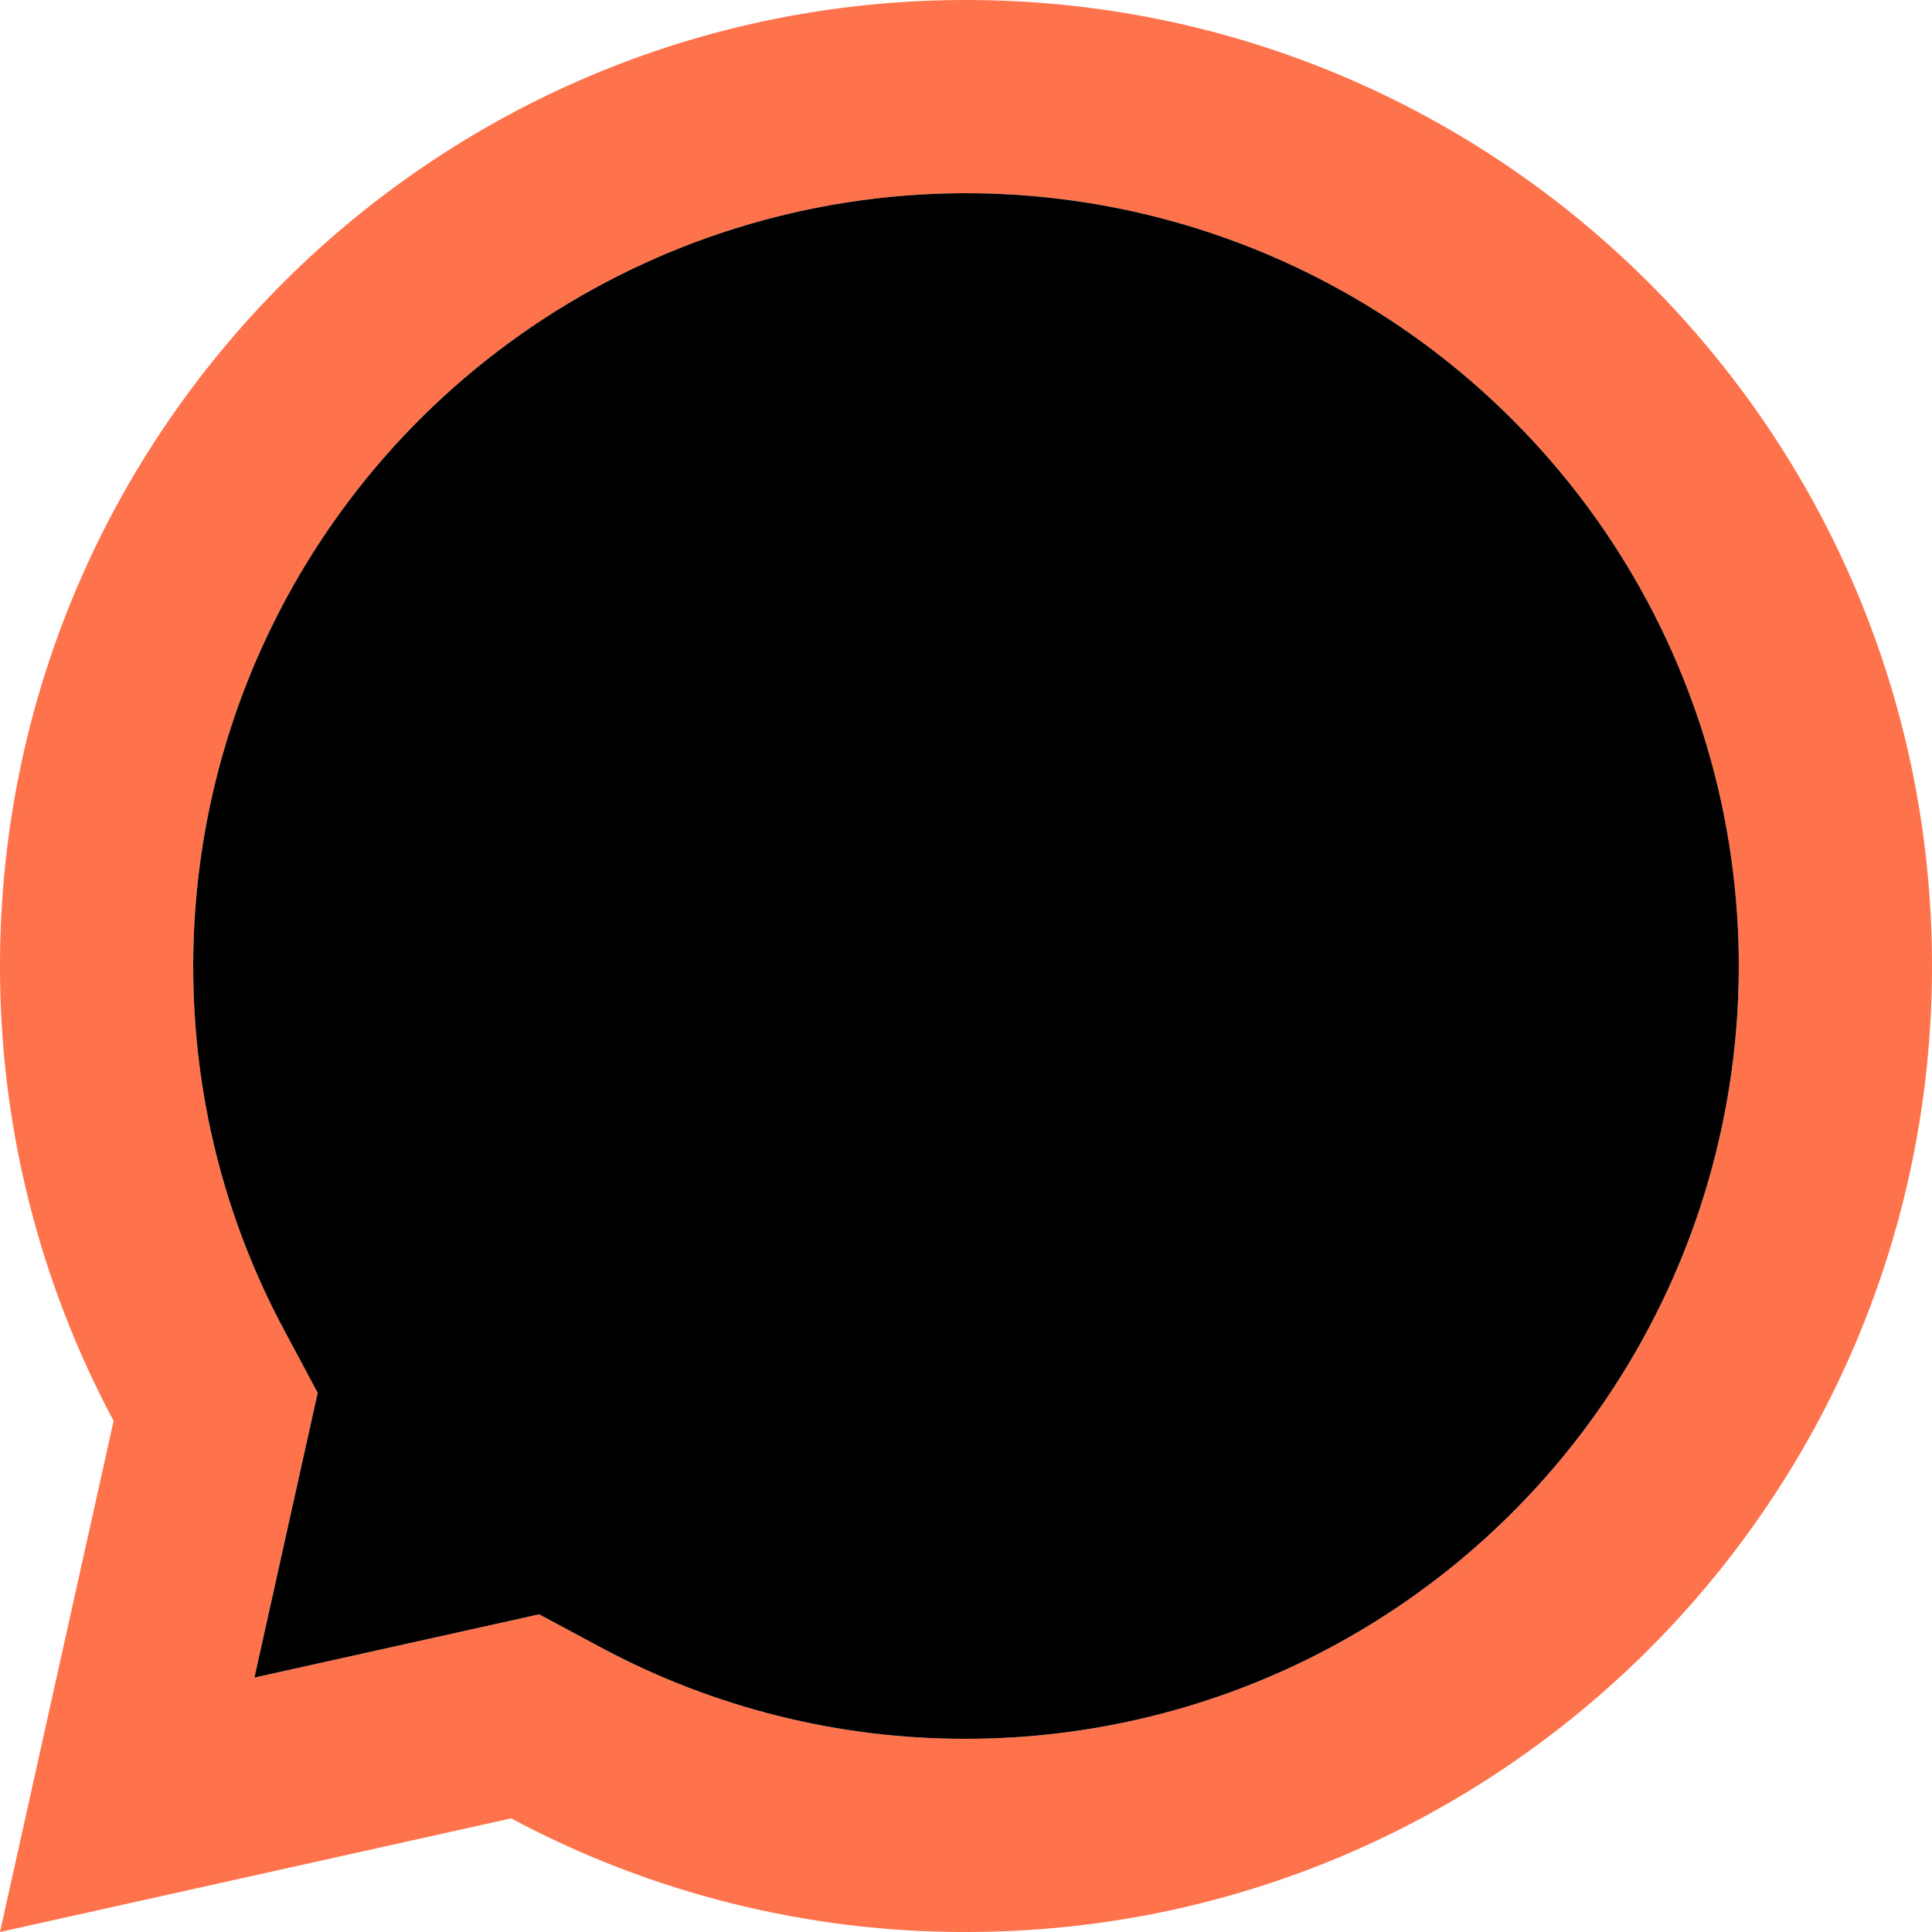
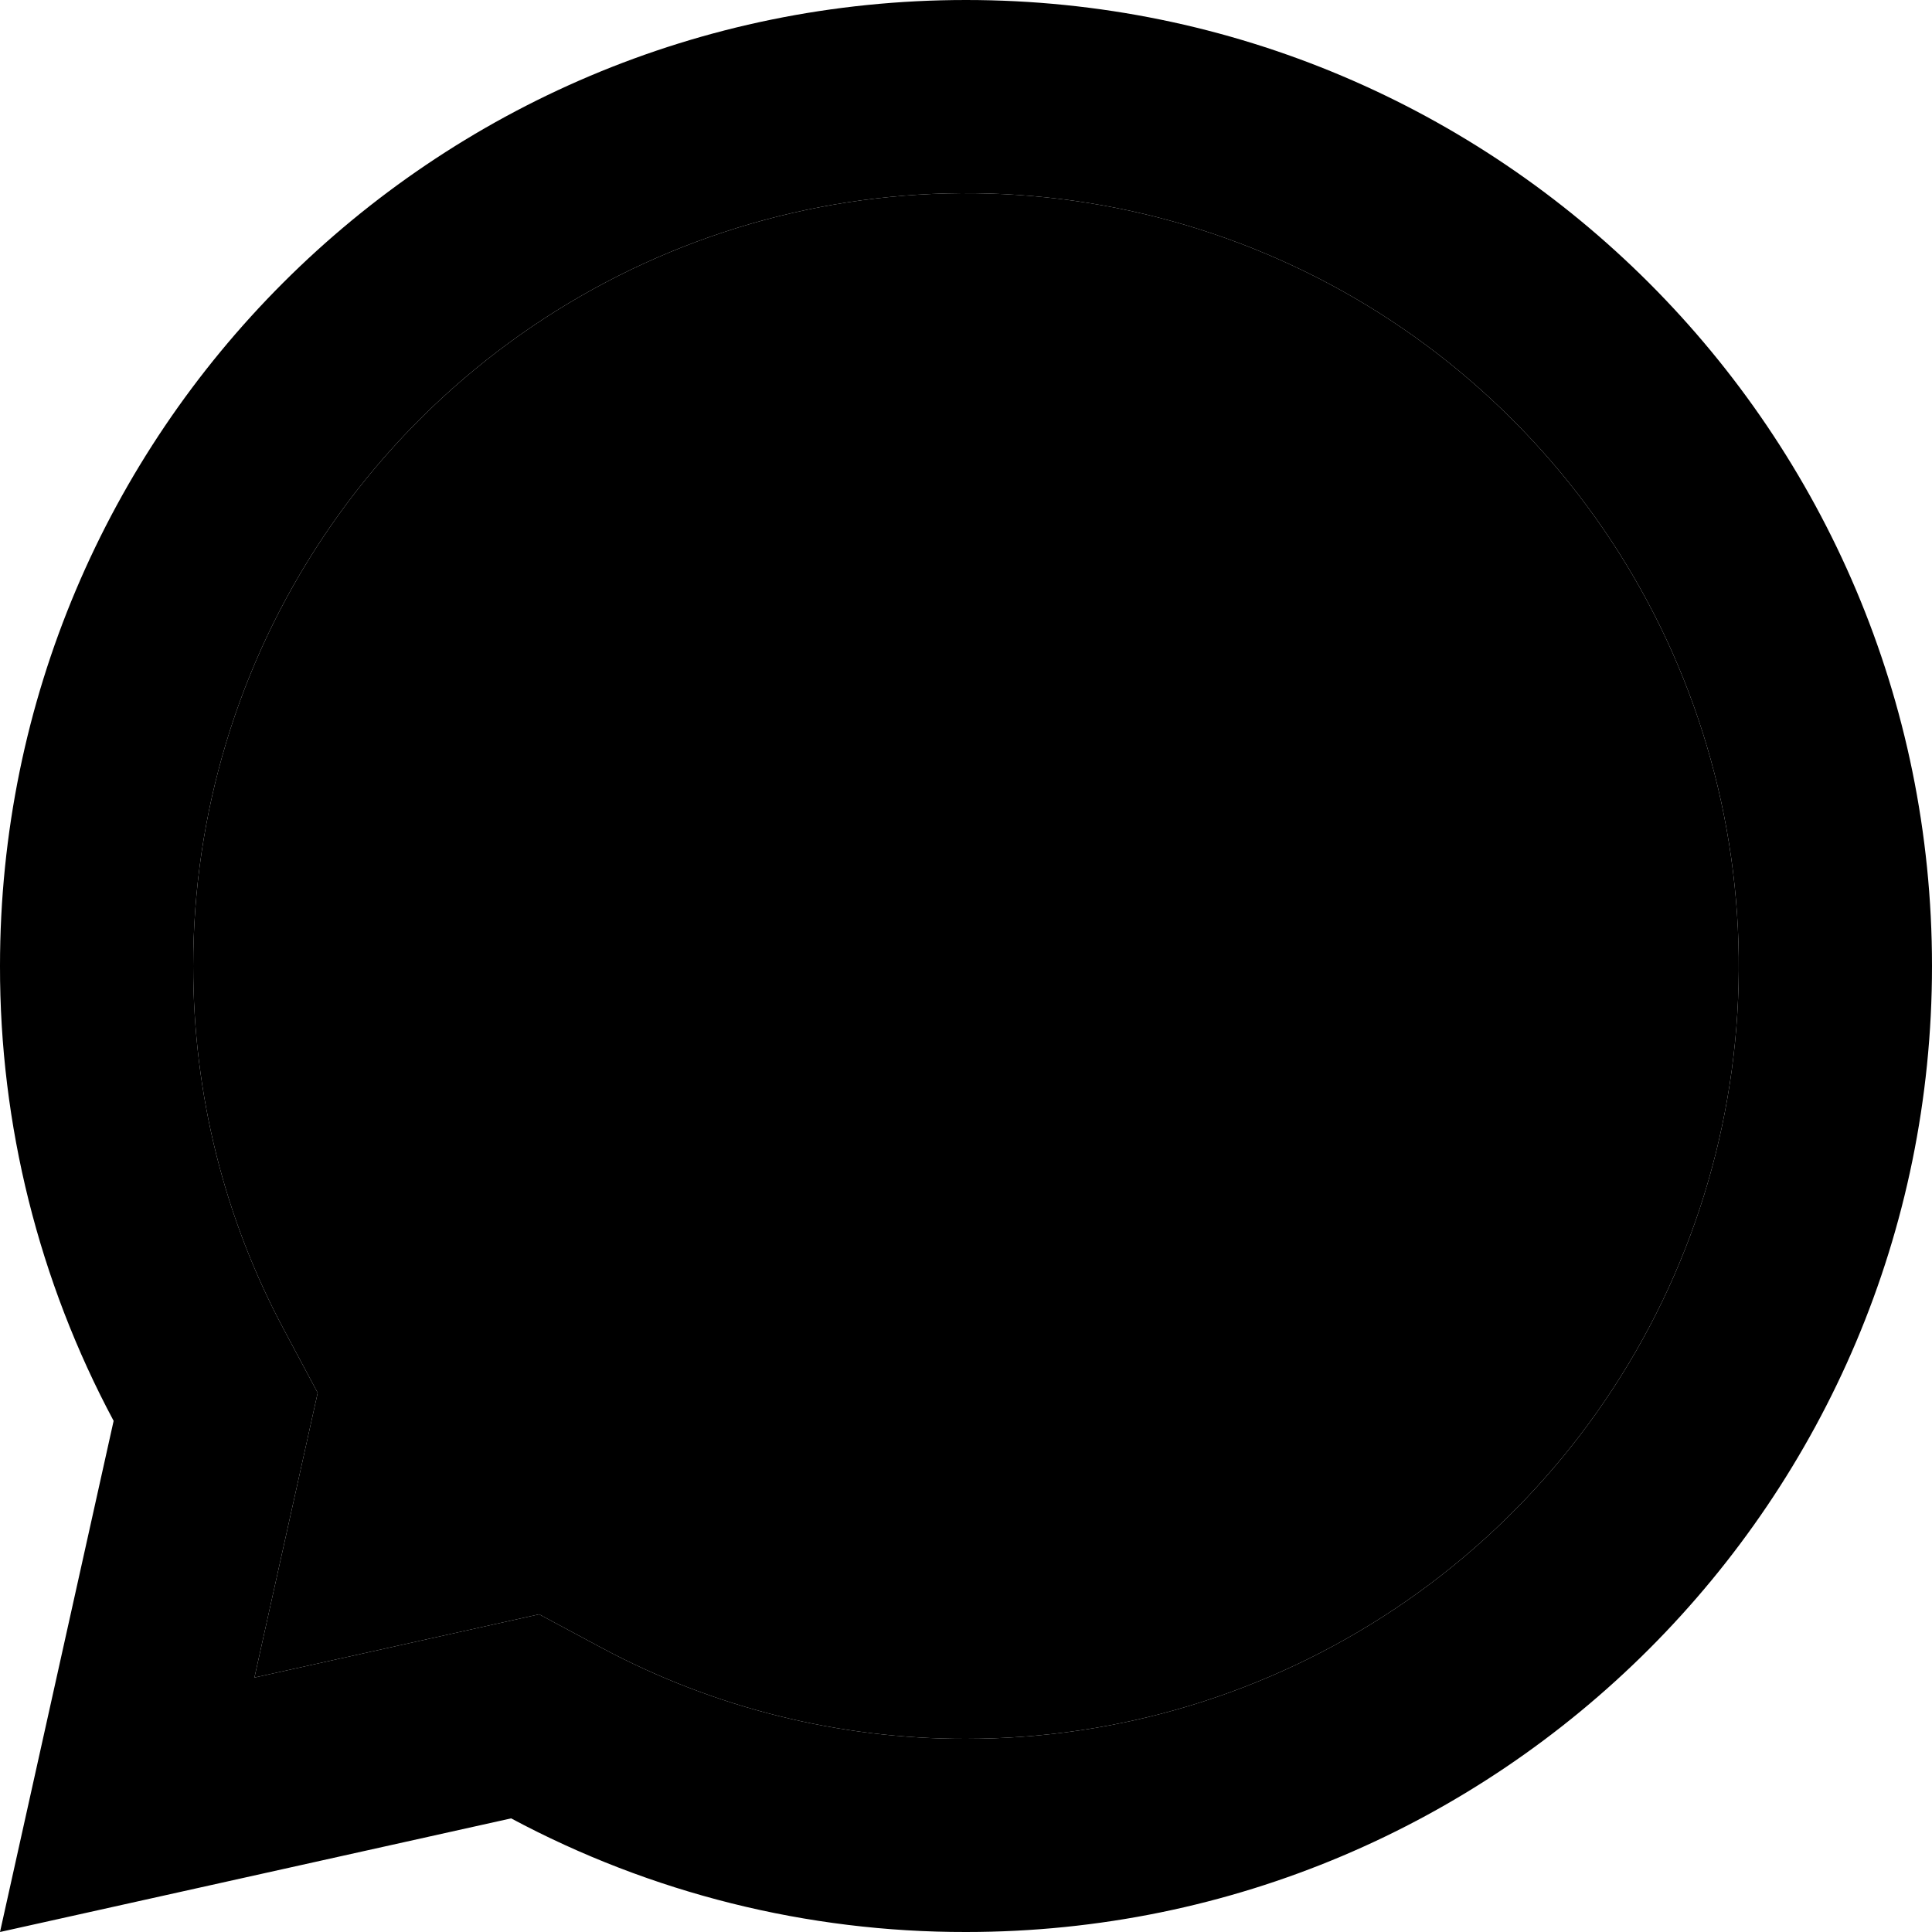
<svg xmlns="http://www.w3.org/2000/svg" width="16" height="16" viewBox="0 0 16 16" fill="none">
  <g id="Vector">
-     <path d="M4.233 15.059L7.86227e-06 16L0.941 11.767C0.321 10.608 -0.002 9.314 7.86227e-06 8C7.86227e-06 3.582 3.582 0 8 0C12.418 0 16 3.582 16 8C16 12.418 12.418 16 8 16C6.686 16.002 5.392 15.679 4.233 15.059ZM4.465 13.369L4.987 13.649C5.914 14.144 6.949 14.402 8 14.4C9.266 14.4 10.503 14.025 11.556 13.321C12.608 12.618 13.428 11.619 13.913 10.449C14.397 9.28 14.524 7.993 14.277 6.751C14.03 5.51 13.421 4.37 12.525 3.475C11.63 2.579 10.49 1.97 9.249 1.723C8.007 1.476 6.72 1.603 5.551 2.087C4.381 2.572 3.382 3.392 2.679 4.444C1.975 5.497 1.6 6.734 1.6 8C1.6 9.068 1.86 10.094 2.352 11.013L2.631 11.535L2.107 13.893L4.465 13.369Z" fill="#FE724C" />
+     <path d="M4.233 15.059L7.86227e-06 16L0.941 11.767C0.321 10.608 -0.002 9.314 7.86227e-06 8C7.86227e-06 3.582 3.582 0 8 0C12.418 0 16 3.582 16 8C16 12.418 12.418 16 8 16C6.686 16.002 5.392 15.679 4.233 15.059ZM4.465 13.369L4.987 13.649C5.914 14.144 6.949 14.402 8 14.4C9.266 14.4 10.503 14.025 11.556 13.321C12.608 12.618 13.428 11.619 13.913 10.449C14.397 9.28 14.524 7.993 14.277 6.751C14.03 5.51 13.421 4.37 12.525 3.475C11.63 2.579 10.49 1.97 9.249 1.723C8.007 1.476 6.72 1.603 5.551 2.087C4.381 2.572 3.382 3.392 2.679 4.444C1.975 5.497 1.6 6.734 1.6 8C1.6 9.068 1.86 10.094 2.352 11.013L2.631 11.535L2.107 13.893L4.465 13.369Z" fill="currentColor" />
    <path d="M4.465 13.369L4.987 13.649C5.914 14.144 6.949 14.402 8 14.4C9.266 14.4 10.503 14.025 11.556 13.321C12.608 12.618 13.428 11.619 13.913 10.449C14.397 9.28 14.524 7.993 14.277 6.751C14.03 5.51 13.421 4.37 12.525 3.475C11.63 2.579 10.49 1.97 9.249 1.723C8.007 1.476 6.72 1.603 5.551 2.087C4.381 2.572 3.382 3.392 2.679 4.444C1.975 5.497 1.6 6.734 1.6 8C1.6 9.068 1.86 10.094 2.352 11.013L2.631 11.535L2.107 13.893L4.465 13.369Z" fill="currentColor" />
  </g>
</svg>
